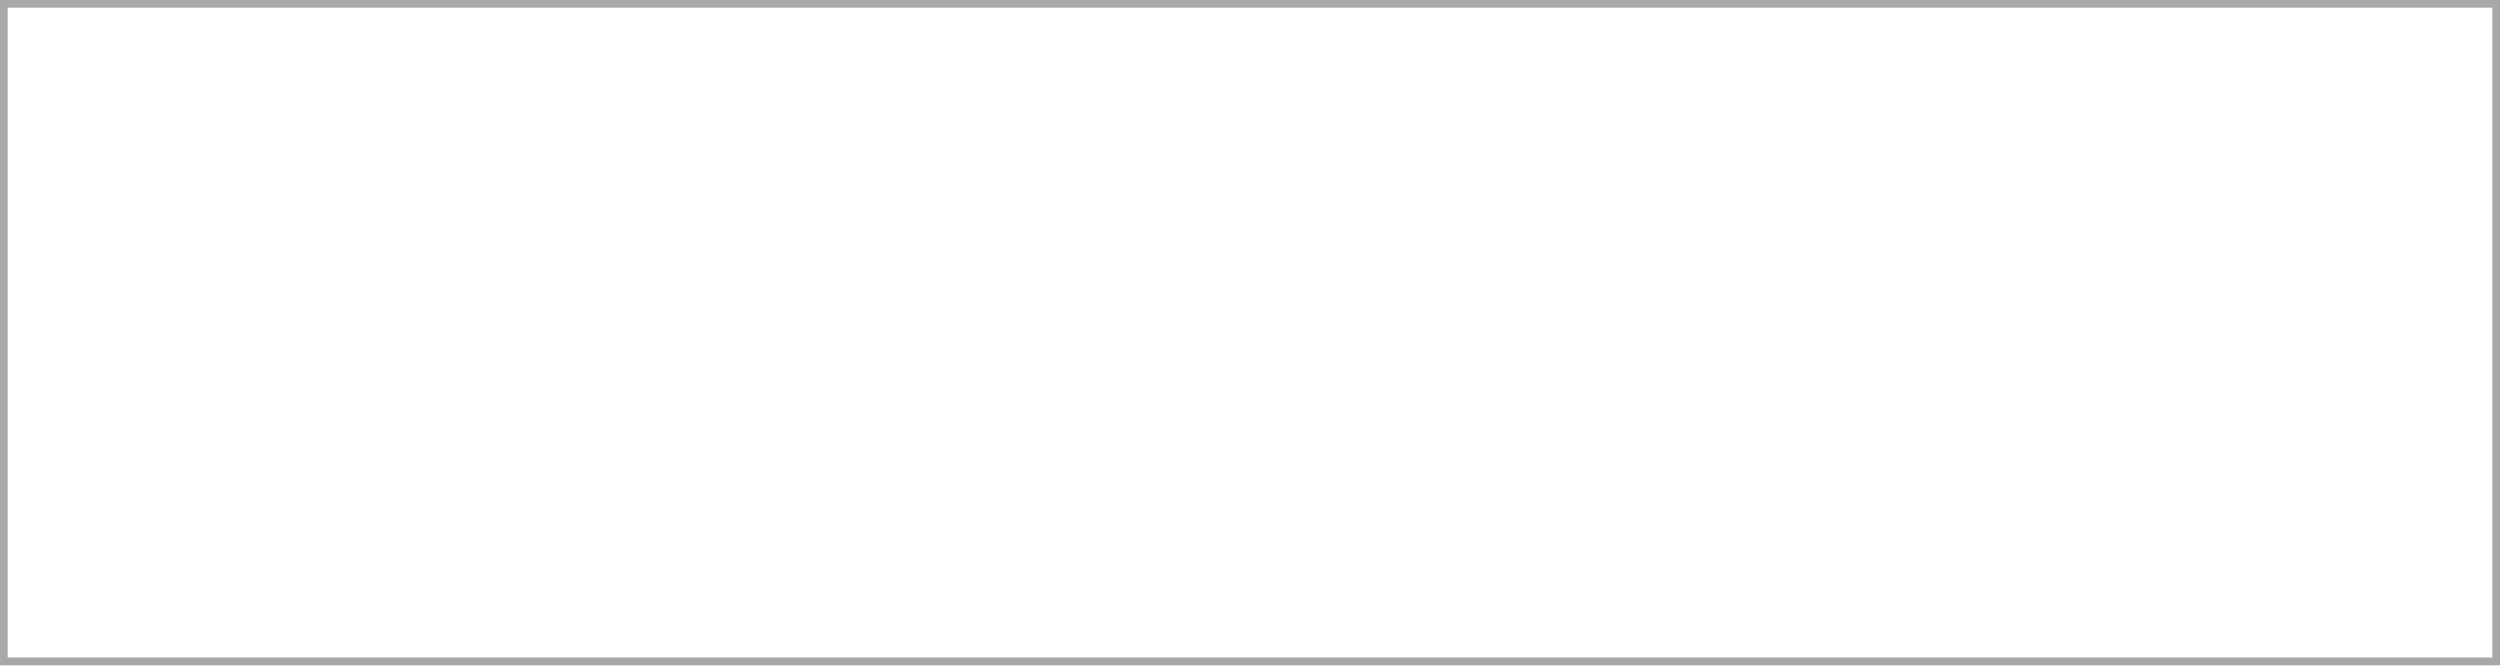
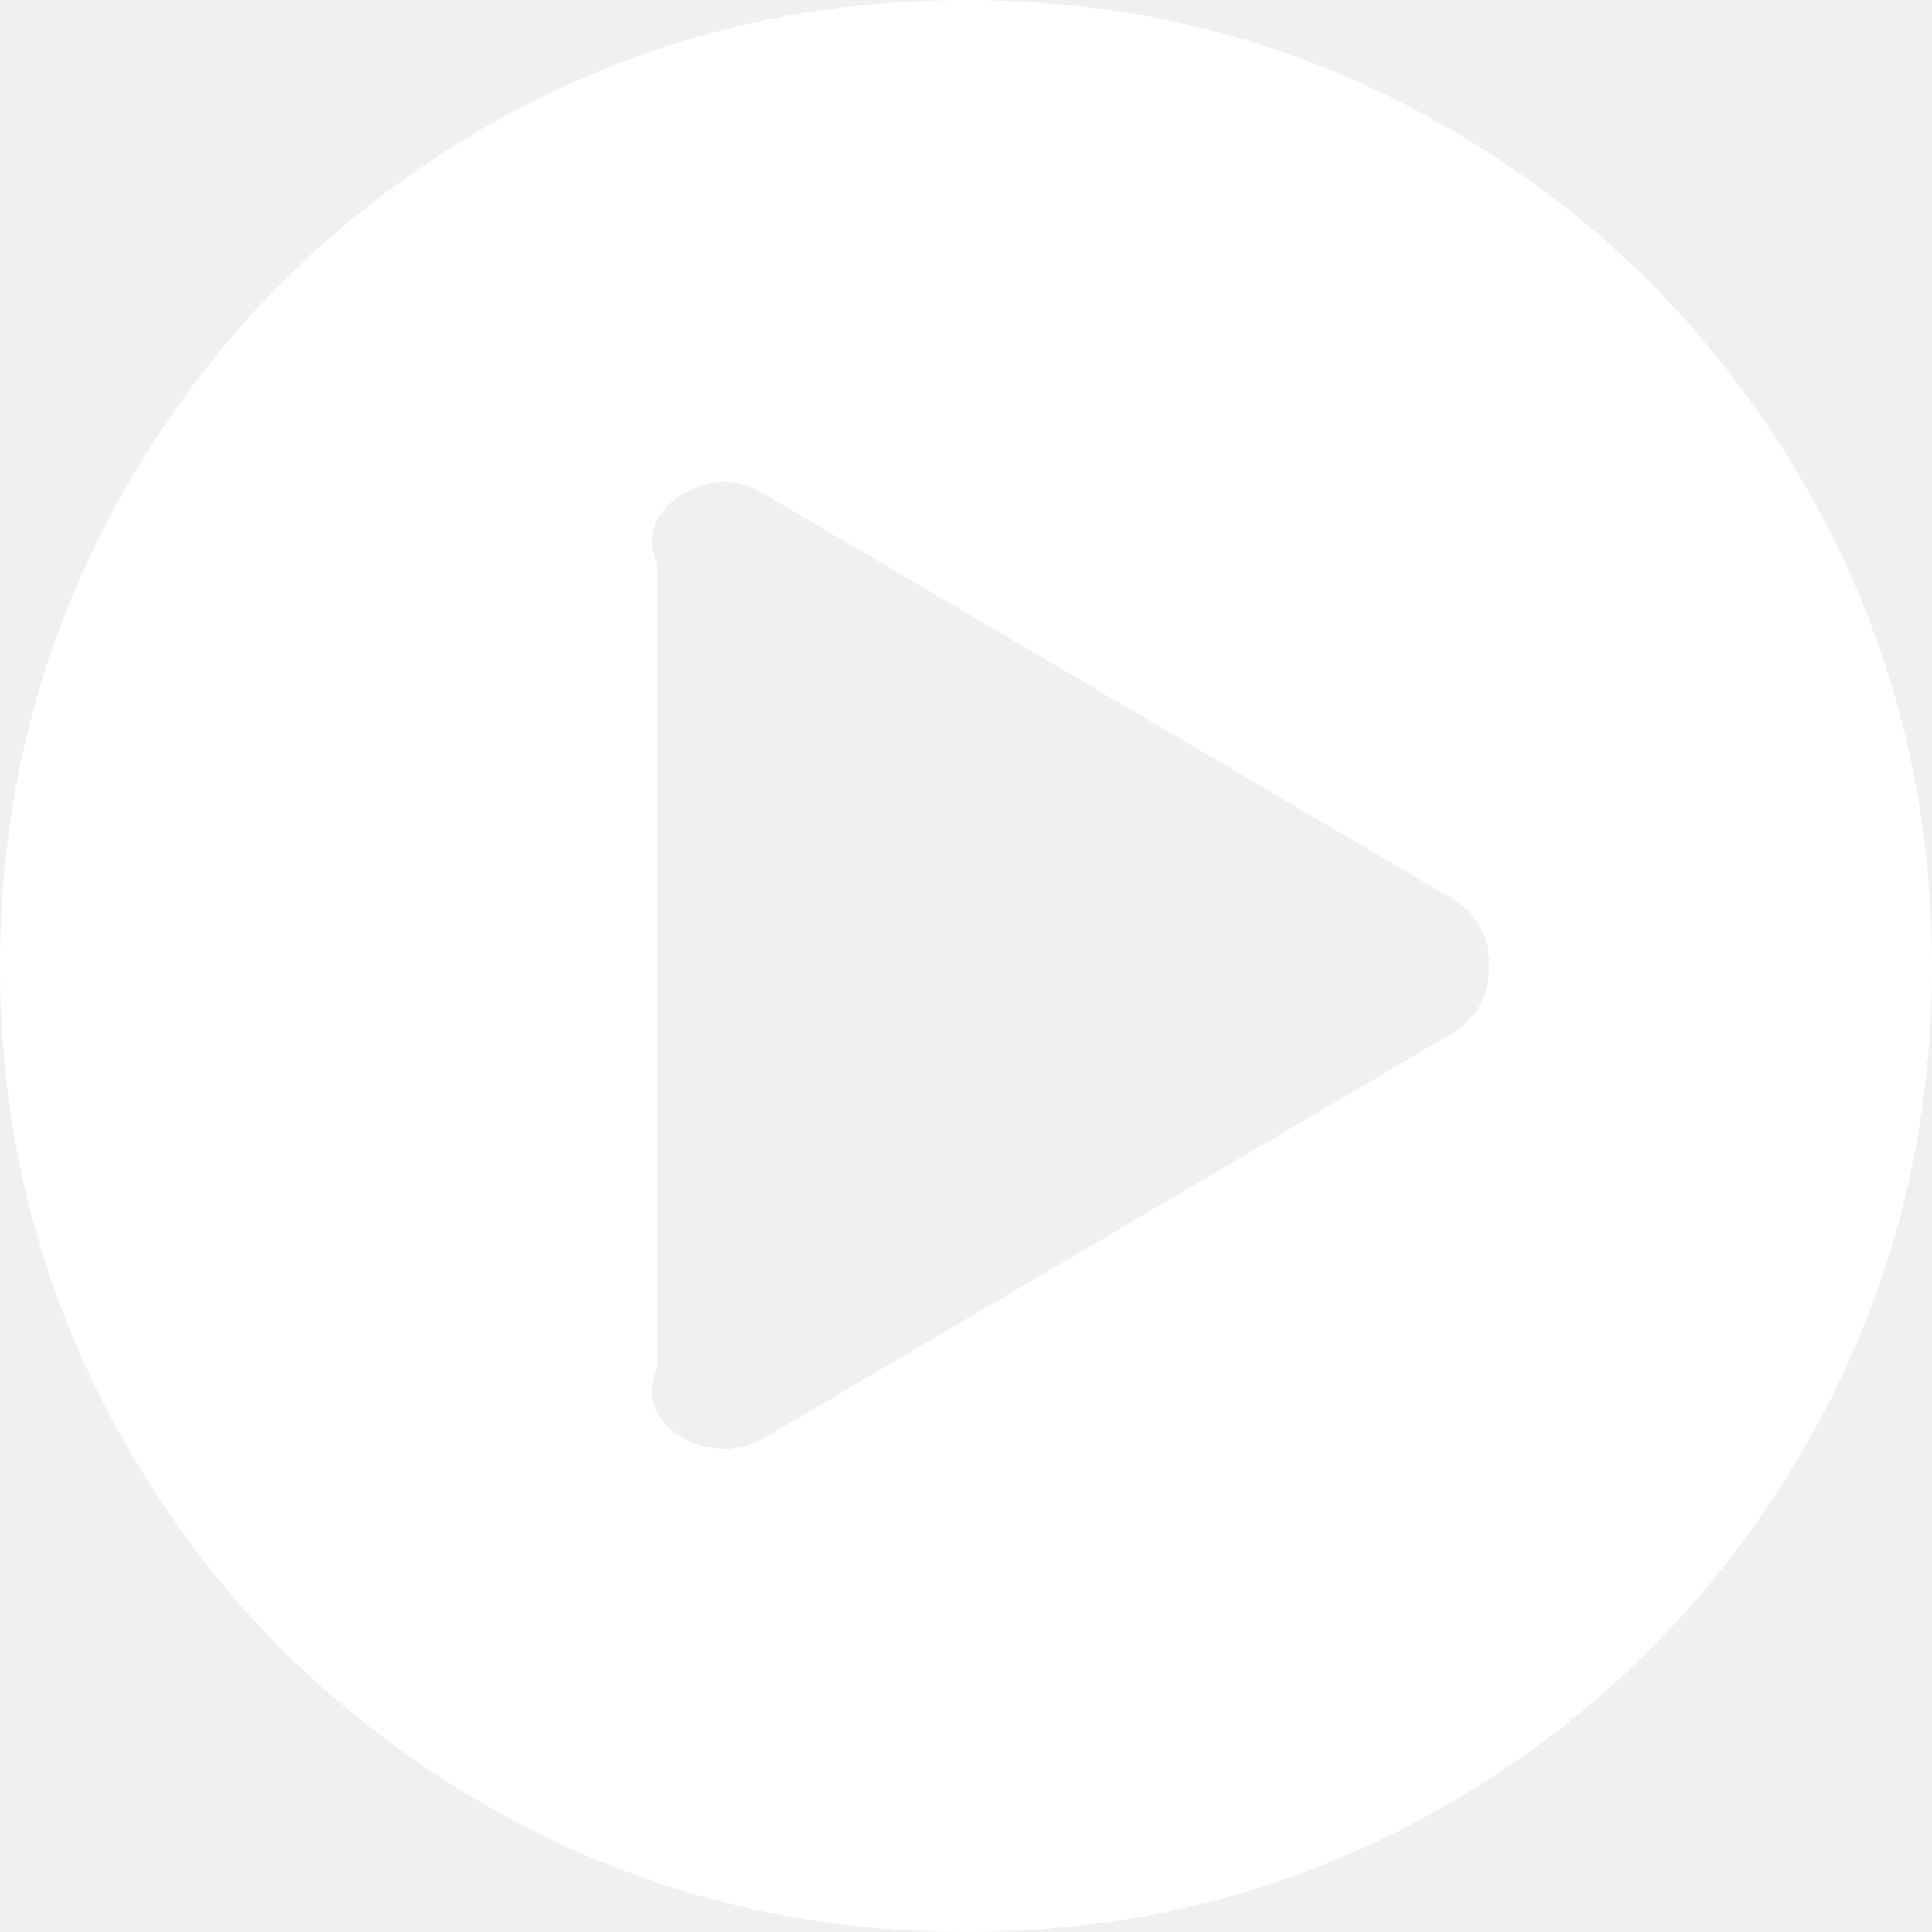
- <svg xmlns="http://www.w3.org/2000/svg" version="1.1" width="327px" height="87px">
-   <g transform="matrix(1 0 0 1 -932 -1593 )">
-     <path d="M 933 1594  L 1258 1594  L 1258 1679  L 933 1679  L 933 1594  Z " fill-rule="nonzero" fill="#ffffff" stroke="none" />
-     <path d="M 932.5 1593.5  L 1258.5 1593.5  L 1258.5 1679.5  L 932.5 1679.5  L 932.5 1593.5  Z " stroke-width="1" stroke="#797979" fill="none" stroke-opacity="0.6" />
+ <svg xmlns="http://www.w3.org/2000/svg" version="1.1" width="50px" height="50px">
+   <g transform="matrix(1 0 0 1 -640 -1000 )">
+     <path d="M 12.451 3.353  C 16.281 1.118  20.464 0  25 0  C 29.536 0  33.719 1.118  37.549 3.353  C 41.379 5.588  44.412 8.621  46.647 12.451  C 48.882 16.281  50 20.464  50 25  C 50 29.536  48.882 33.719  46.647 37.549  C 44.412 41.379  41.379 44.412  37.549 46.647  C 33.719 48.882  29.536 50  25 50  C 20.464 50  16.281 48.882  12.451 46.647  C 8.621 44.412  5.588 41.379  3.353 37.549  C 1.118 33.719  0 29.536  0 25  C 0 20.464  1.118 16.281  3.353 12.451  C 5.588 8.621  8.621 5.588  12.451 3.353  Z M 19.792 37.207  L 37.5 26.79  C 38.194 26.4  38.542 25.803  38.542 25  C 38.542 24.197  38.194 23.6  37.5 23.21  L 19.792 12.793  C 19.119 12.381  18.424 12.37  17.708 12.76  C 17.014 13.173  16.667 13.78  17 14.583  L 17 35.417  C 16.667 36.22  17.014 36.827  17.708 37.24  C 18.056 37.413  18.403 37.5  18.75 37.5  C 19.119 37.5  19.466 37.402  19.792 37.207  Z " fill-rule="nonzero" fill="#ffffff" stroke="none" transform="matrix(1 0 0 1 640 1000 )" />
  </g>
</svg>
